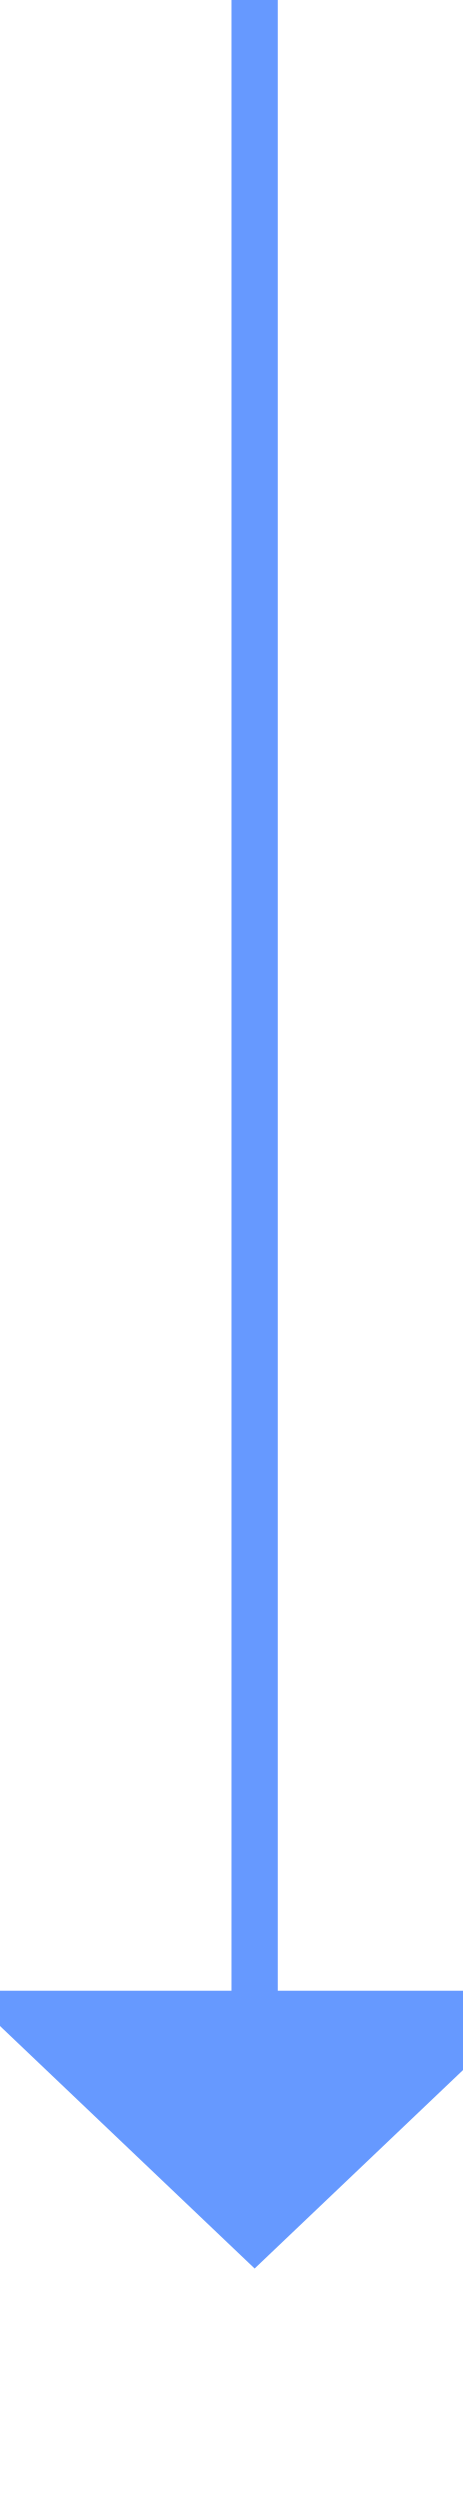
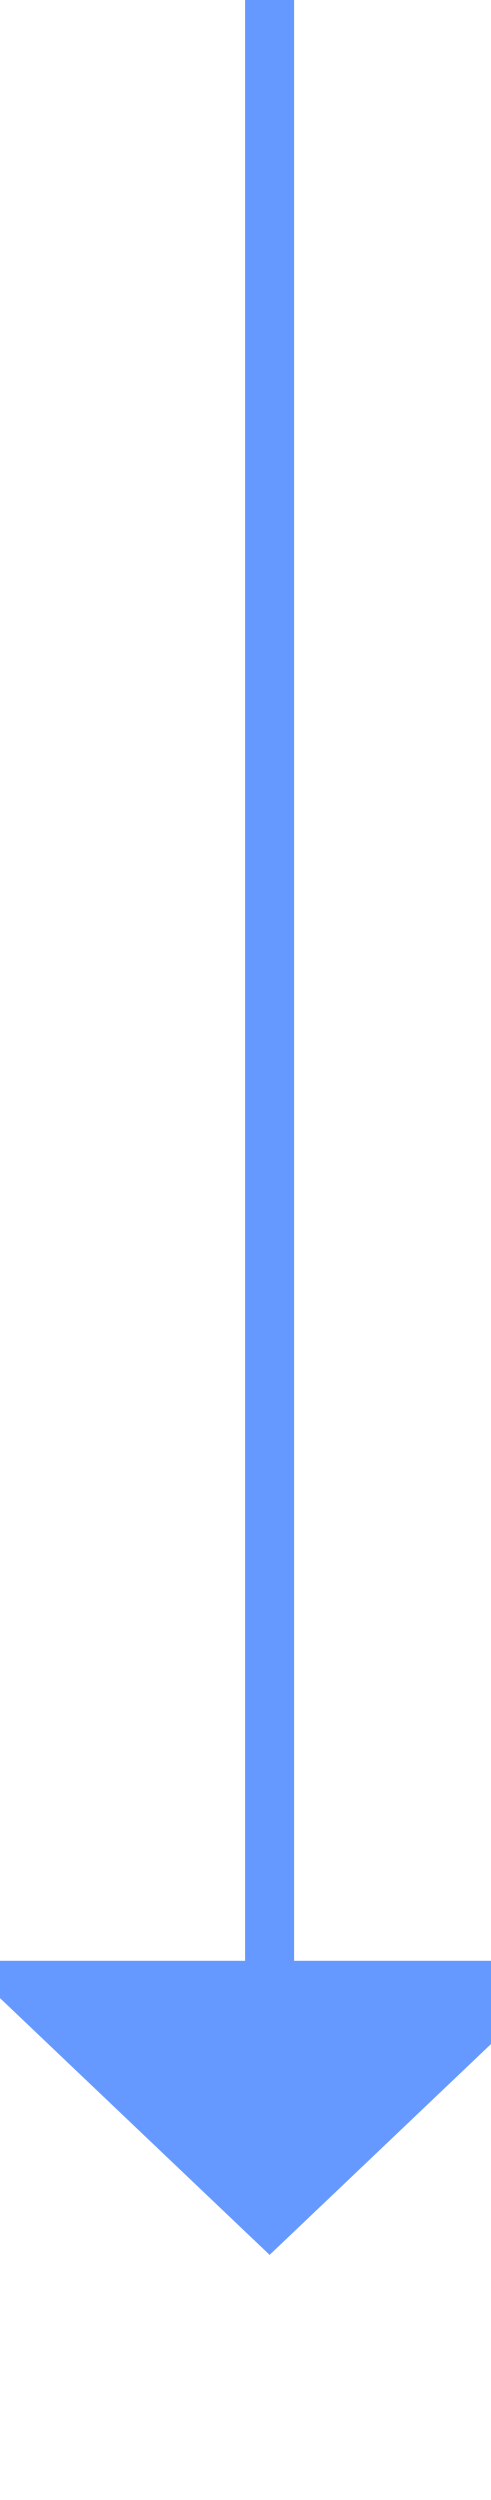
- <svg xmlns="http://www.w3.org/2000/svg" version="1.1" width="10px" height="54px" preserveAspectRatio="xMidYMin meet" viewBox="629 366  8 54">
-   <path d="M 633.5 366  L 633.5 410  " stroke-width="1" stroke="#6699ff" fill="none" />
-   <path d="M 627.2 409  L 633.5 415  L 639.8 409  L 627.2 409  Z " fill-rule="nonzero" fill="#6699ff" stroke="none" />
+ <svg xmlns="http://www.w3.org/2000/svg" version="1.1" width="10px" height="51px" preserveAspectRatio="xMidYMin meet" viewBox="629 260  8 51">
+   <path d="M 633.5 260  L 633.5 301  " stroke-width="1" stroke="#6699ff" fill="none" />
+   <path d="M 627.2 300  L 633.5 306  L 639.8 300  L 627.2 300  Z " fill-rule="nonzero" fill="#6699ff" stroke="none" />
</svg>
